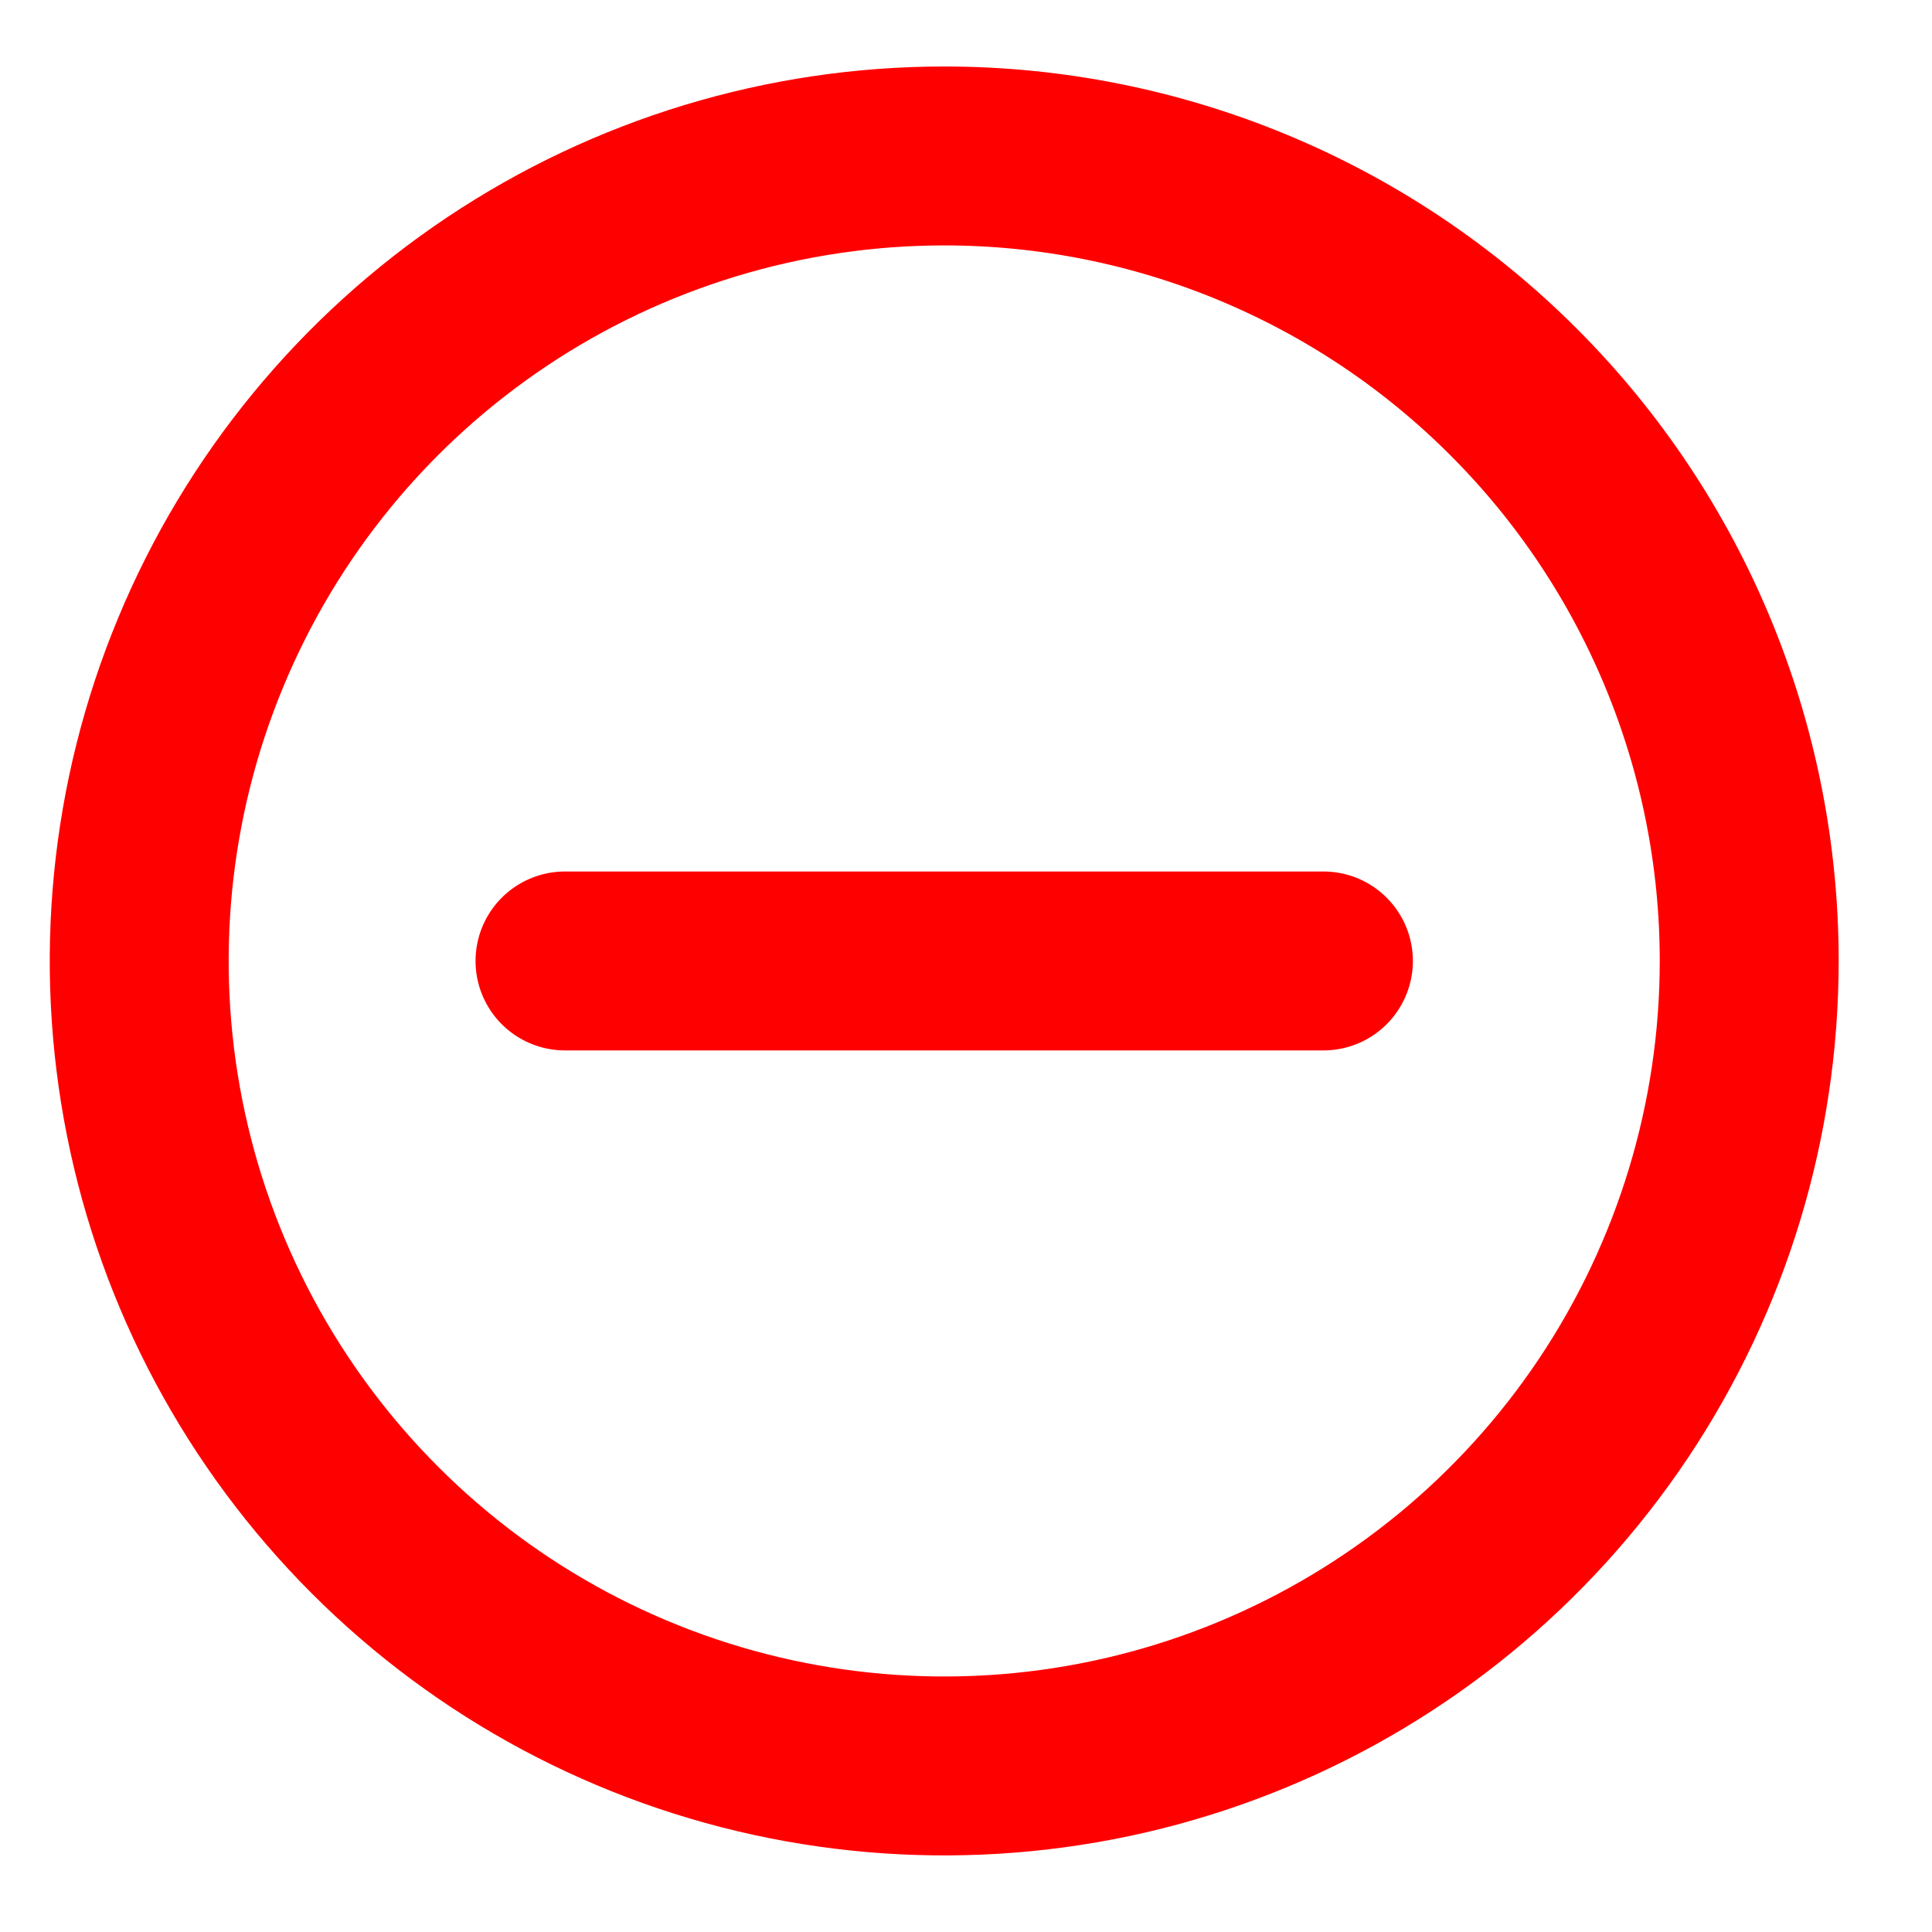
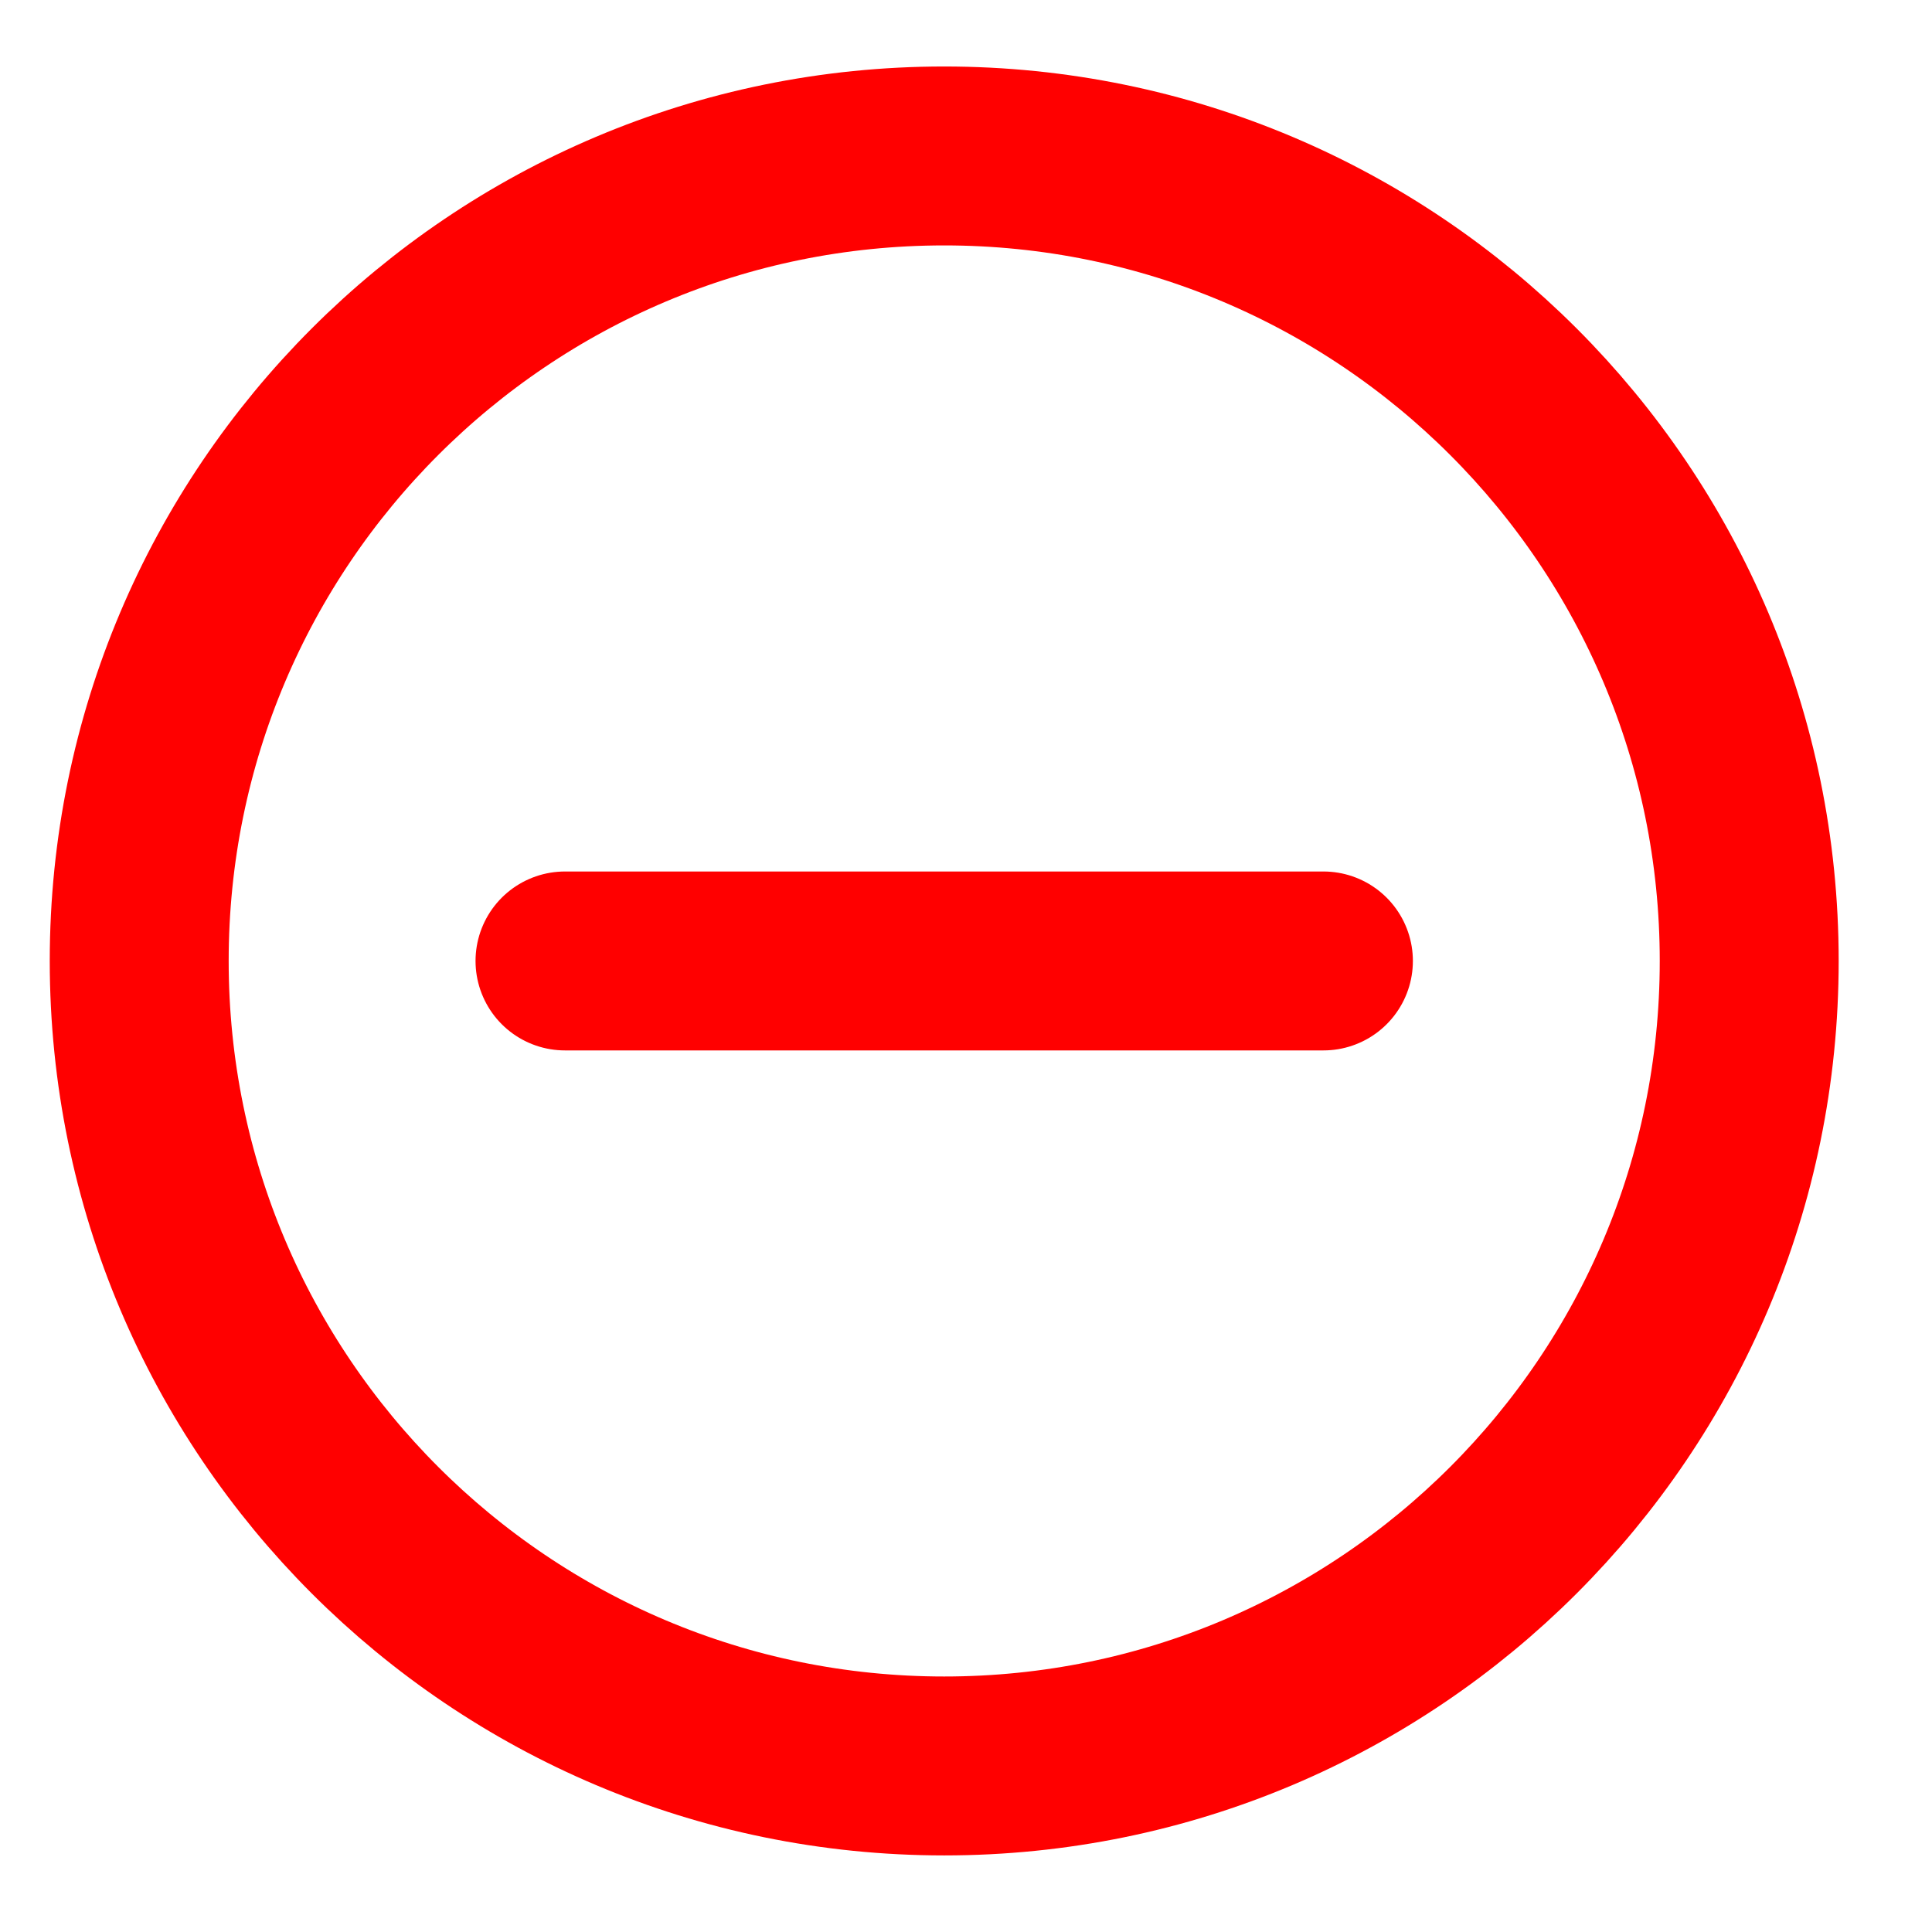
<svg xmlns="http://www.w3.org/2000/svg" width="18" height="18" viewBox="0 0 18 18" fill="none">
-   <path d="M12.33 8.953H5.264M16.297 8.953C16.297 10.437 15.857 11.886 15.033 13.12C14.209 14.353 13.037 15.315 11.667 15.882C10.297 16.45 8.789 16.598 7.334 16.309C5.879 16.02 4.542 15.305 3.494 14.256C2.445 13.207 1.73 11.871 1.441 10.416C1.152 8.961 1.3 7.453 1.868 6.083C2.435 4.713 3.397 3.541 4.63 2.717C5.863 1.893 7.314 1.453 8.797 1.453C10.786 1.453 12.694 2.243 14.1 3.65C15.507 5.056 16.297 6.964 16.297 8.953V8.953Z" stroke="#FF0000" stroke-width="1.667" stroke-linecap="round" stroke-linejoin="round" />
+   <path d="M12.33 8.953H5.264m11.033 0a7.5 7.5 0 11-15 0 7.5 7.5 0 0115 0v0z" stroke="red" stroke-width="1.667" stroke-linecap="round" stroke-linejoin="round" />
</svg>
